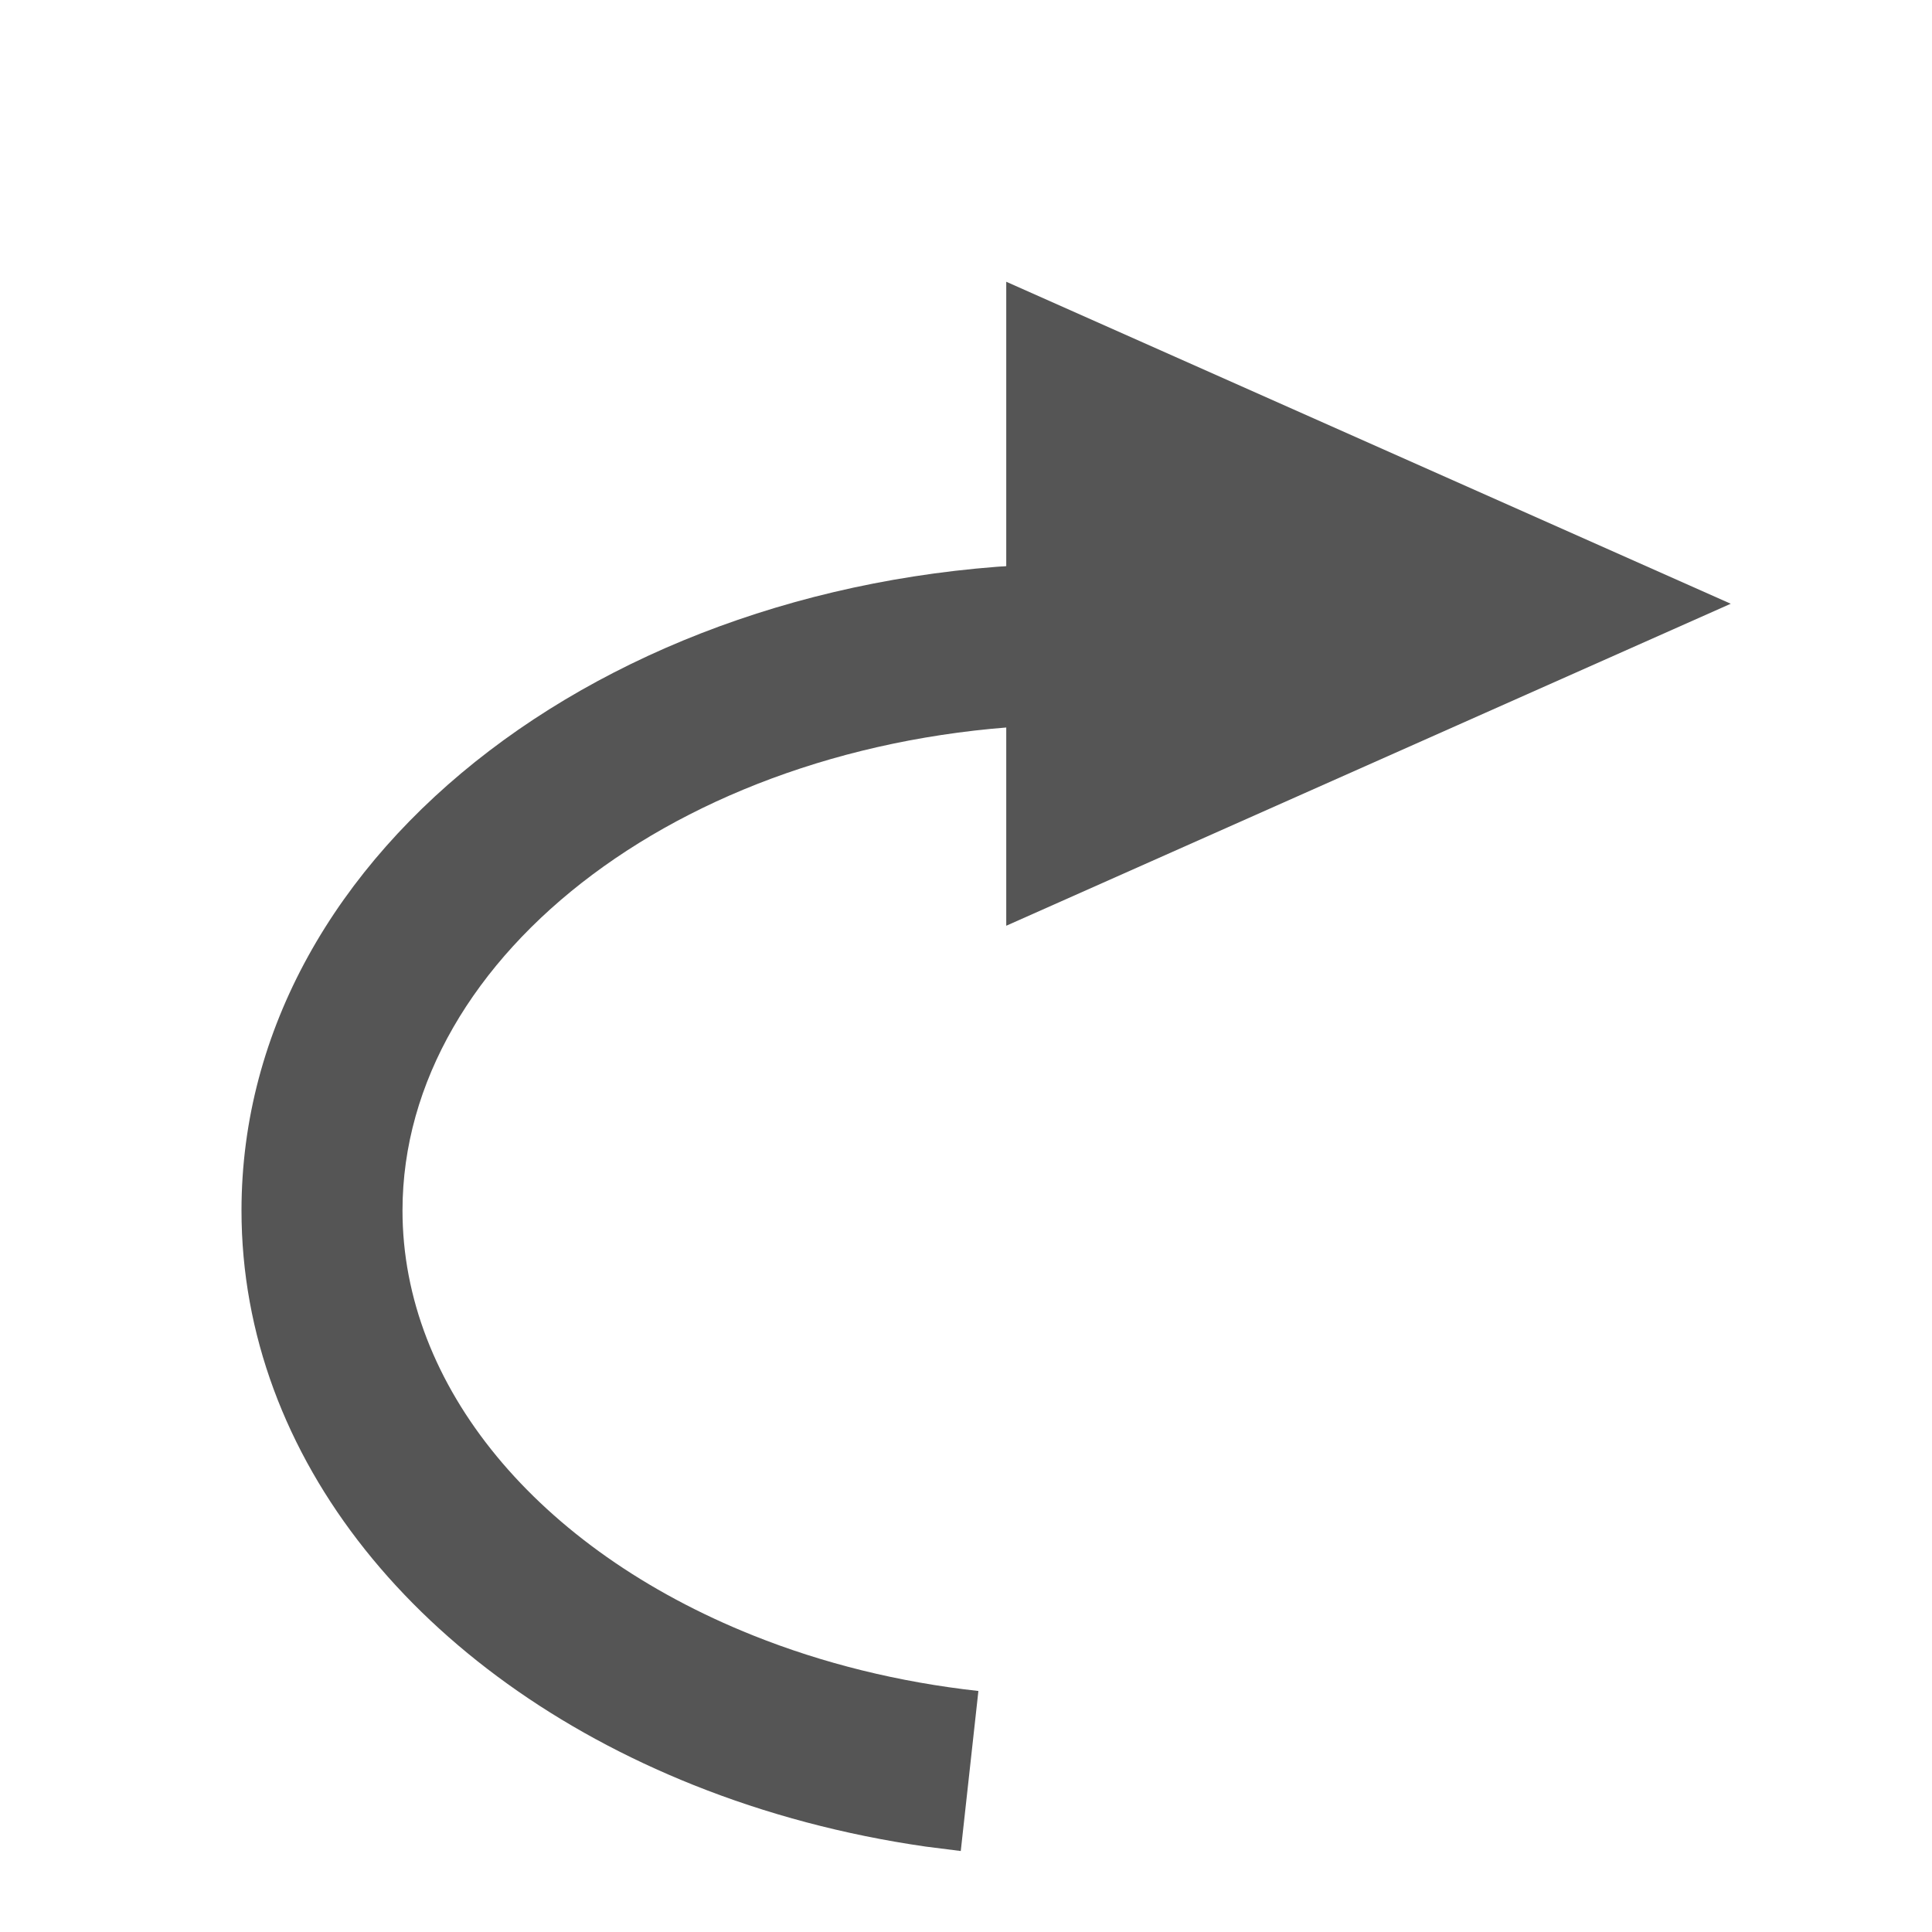
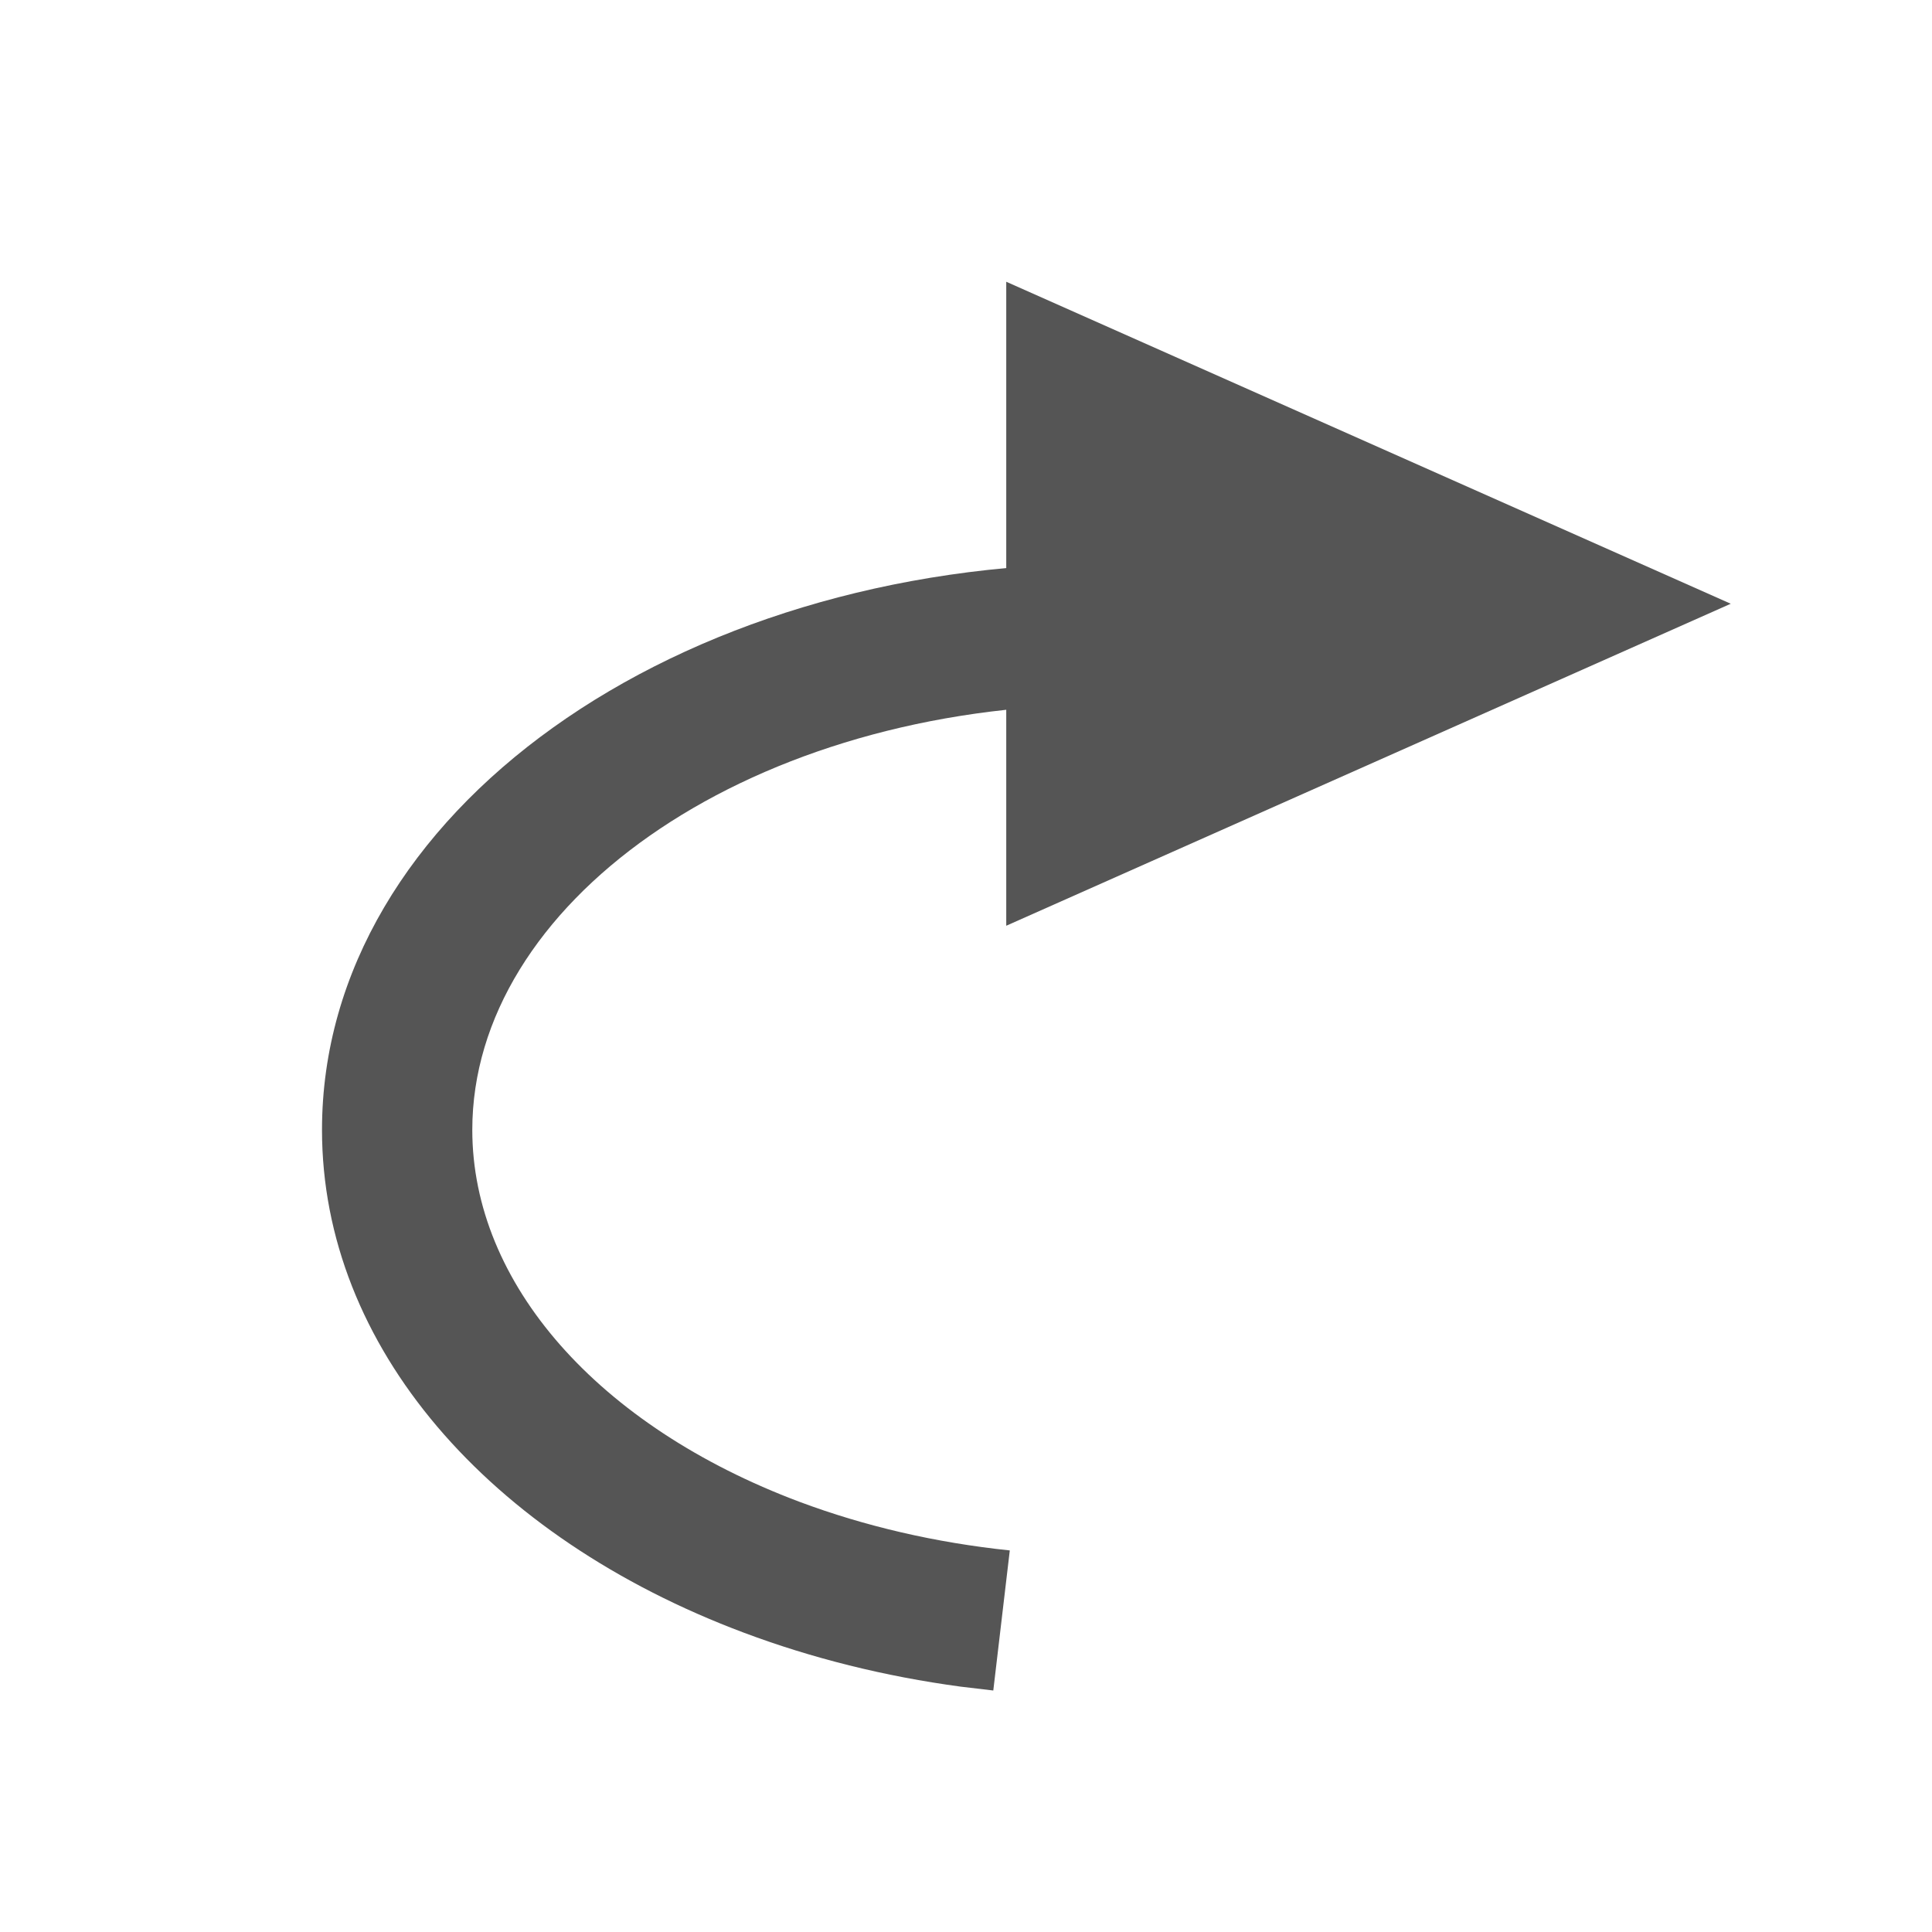
<svg xmlns="http://www.w3.org/2000/svg" width="24px" height="24px" viewBox="0 0 24 24" version="1.1">
  <g id="sub-nav/sub-nav-重做" stroke="none" stroke-width="1" fill="none" fill-rule="evenodd">
-     <g id="重做" transform="translate(13, 12.5) scale(-1, 1) translate(-13, -12.5) translate(4, 3)" fill="#555555">
-       <path d="M8.56,4 C14.273,4.002 19,7.525 19,12.038 C19,15.111 16.781,17.816 13.385,19.174 C12.48,19.536 11.509,19.794 10.5,19.939 L10.065,19.994 L9.846,18.006 C10.833,17.897 11.777,17.663 12.642,17.317 C15.336,16.24 17,14.211 17,12.038 C17,8.843 13.422,6.113 8.841,6.003 L8.559,6 L4,6 L4,4 L8.56,4 Z" id="路徑" fill-rule="nonzero" />
+     <g id="重做" transform="translate(13, 12) scale(-1, 1) translate(-13, -12) translate(4, 3)" fill="#555555">
+       <path d="M8.256,4 C13.588,4.001 18,7.085 18,11.036 C18,13.726 15.929,16.094 12.759,17.282 C11.914,17.599 11.009,17.825 10.067,17.952 L9.661,18 L9.456,16.26 C10.377,16.164 11.258,15.959 12.066,15.657 C14.58,14.714 16.133,12.938 16.133,11.036 C16.133,8.24 12.794,5.849 8.518,5.754 L8.255,5.751 L4,5.751 L4,4 L8.256,4 Z" id="路徑" fill-rule="nonzero" />
      <polygon id="三角形" transform="translate(5, 4.5) rotate(-90) translate(-5, -4.5) " points="5 0 9 9 1 9" />
    </g>
  </g>
</svg>
